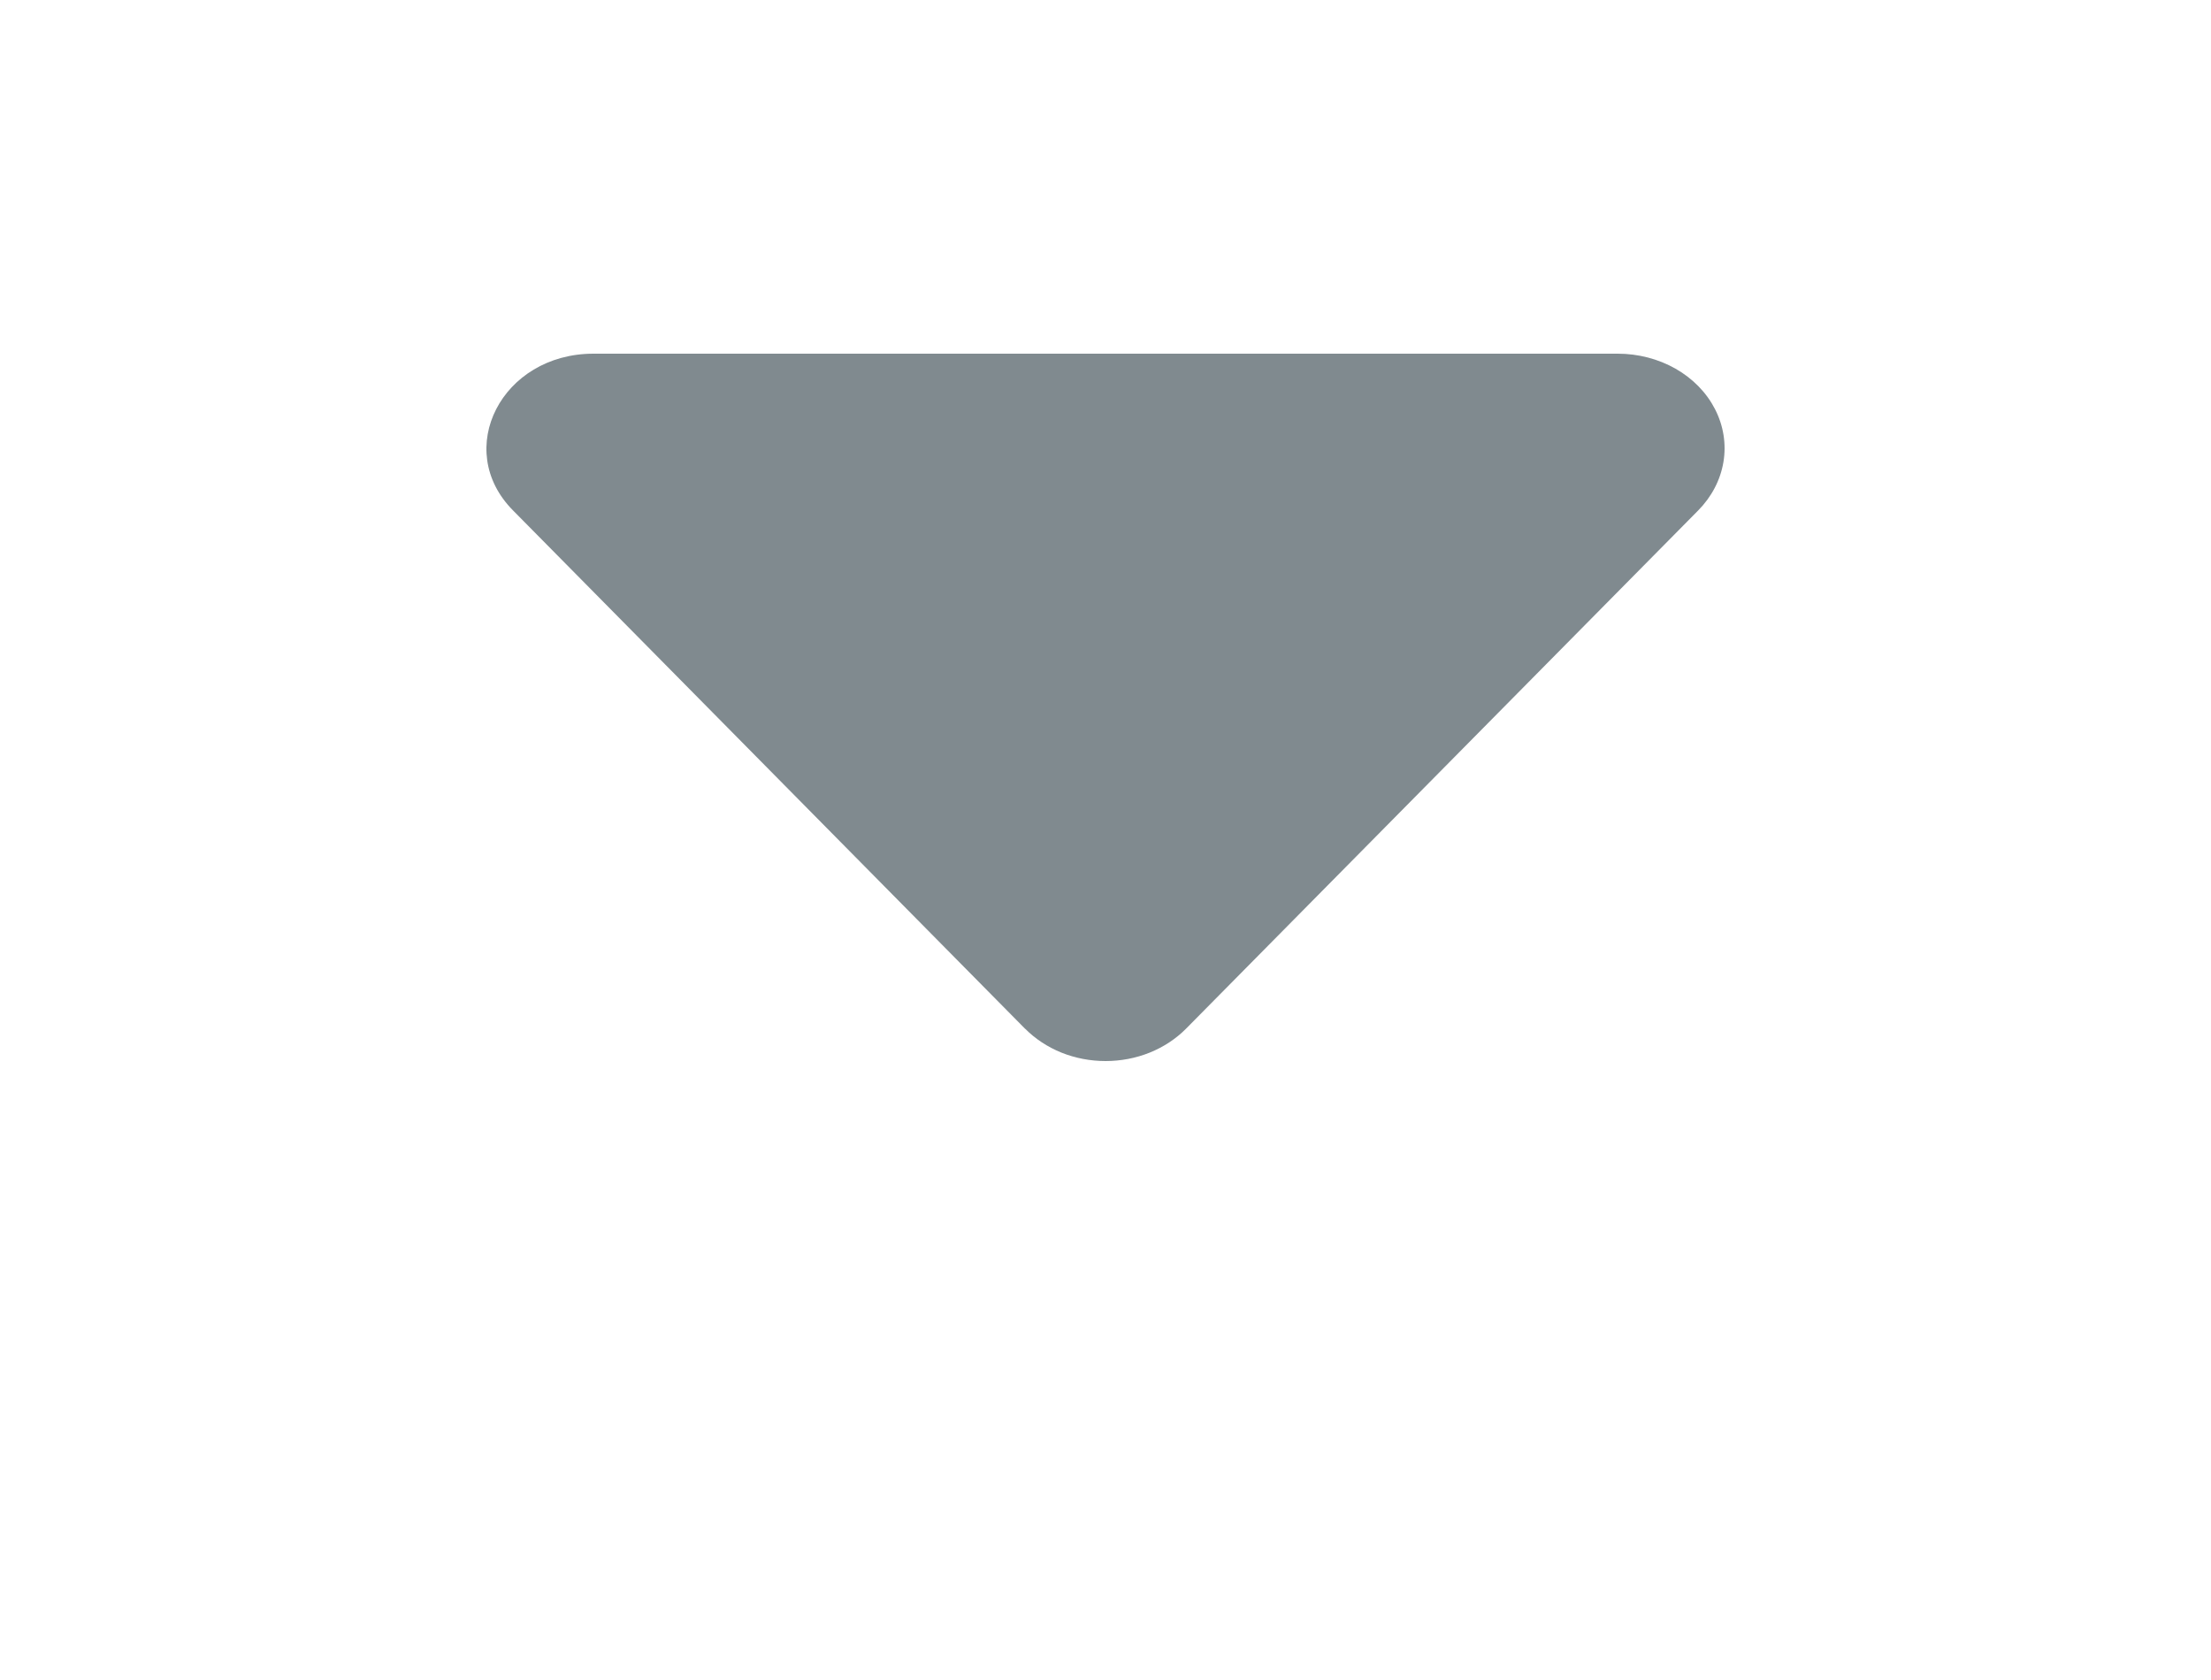
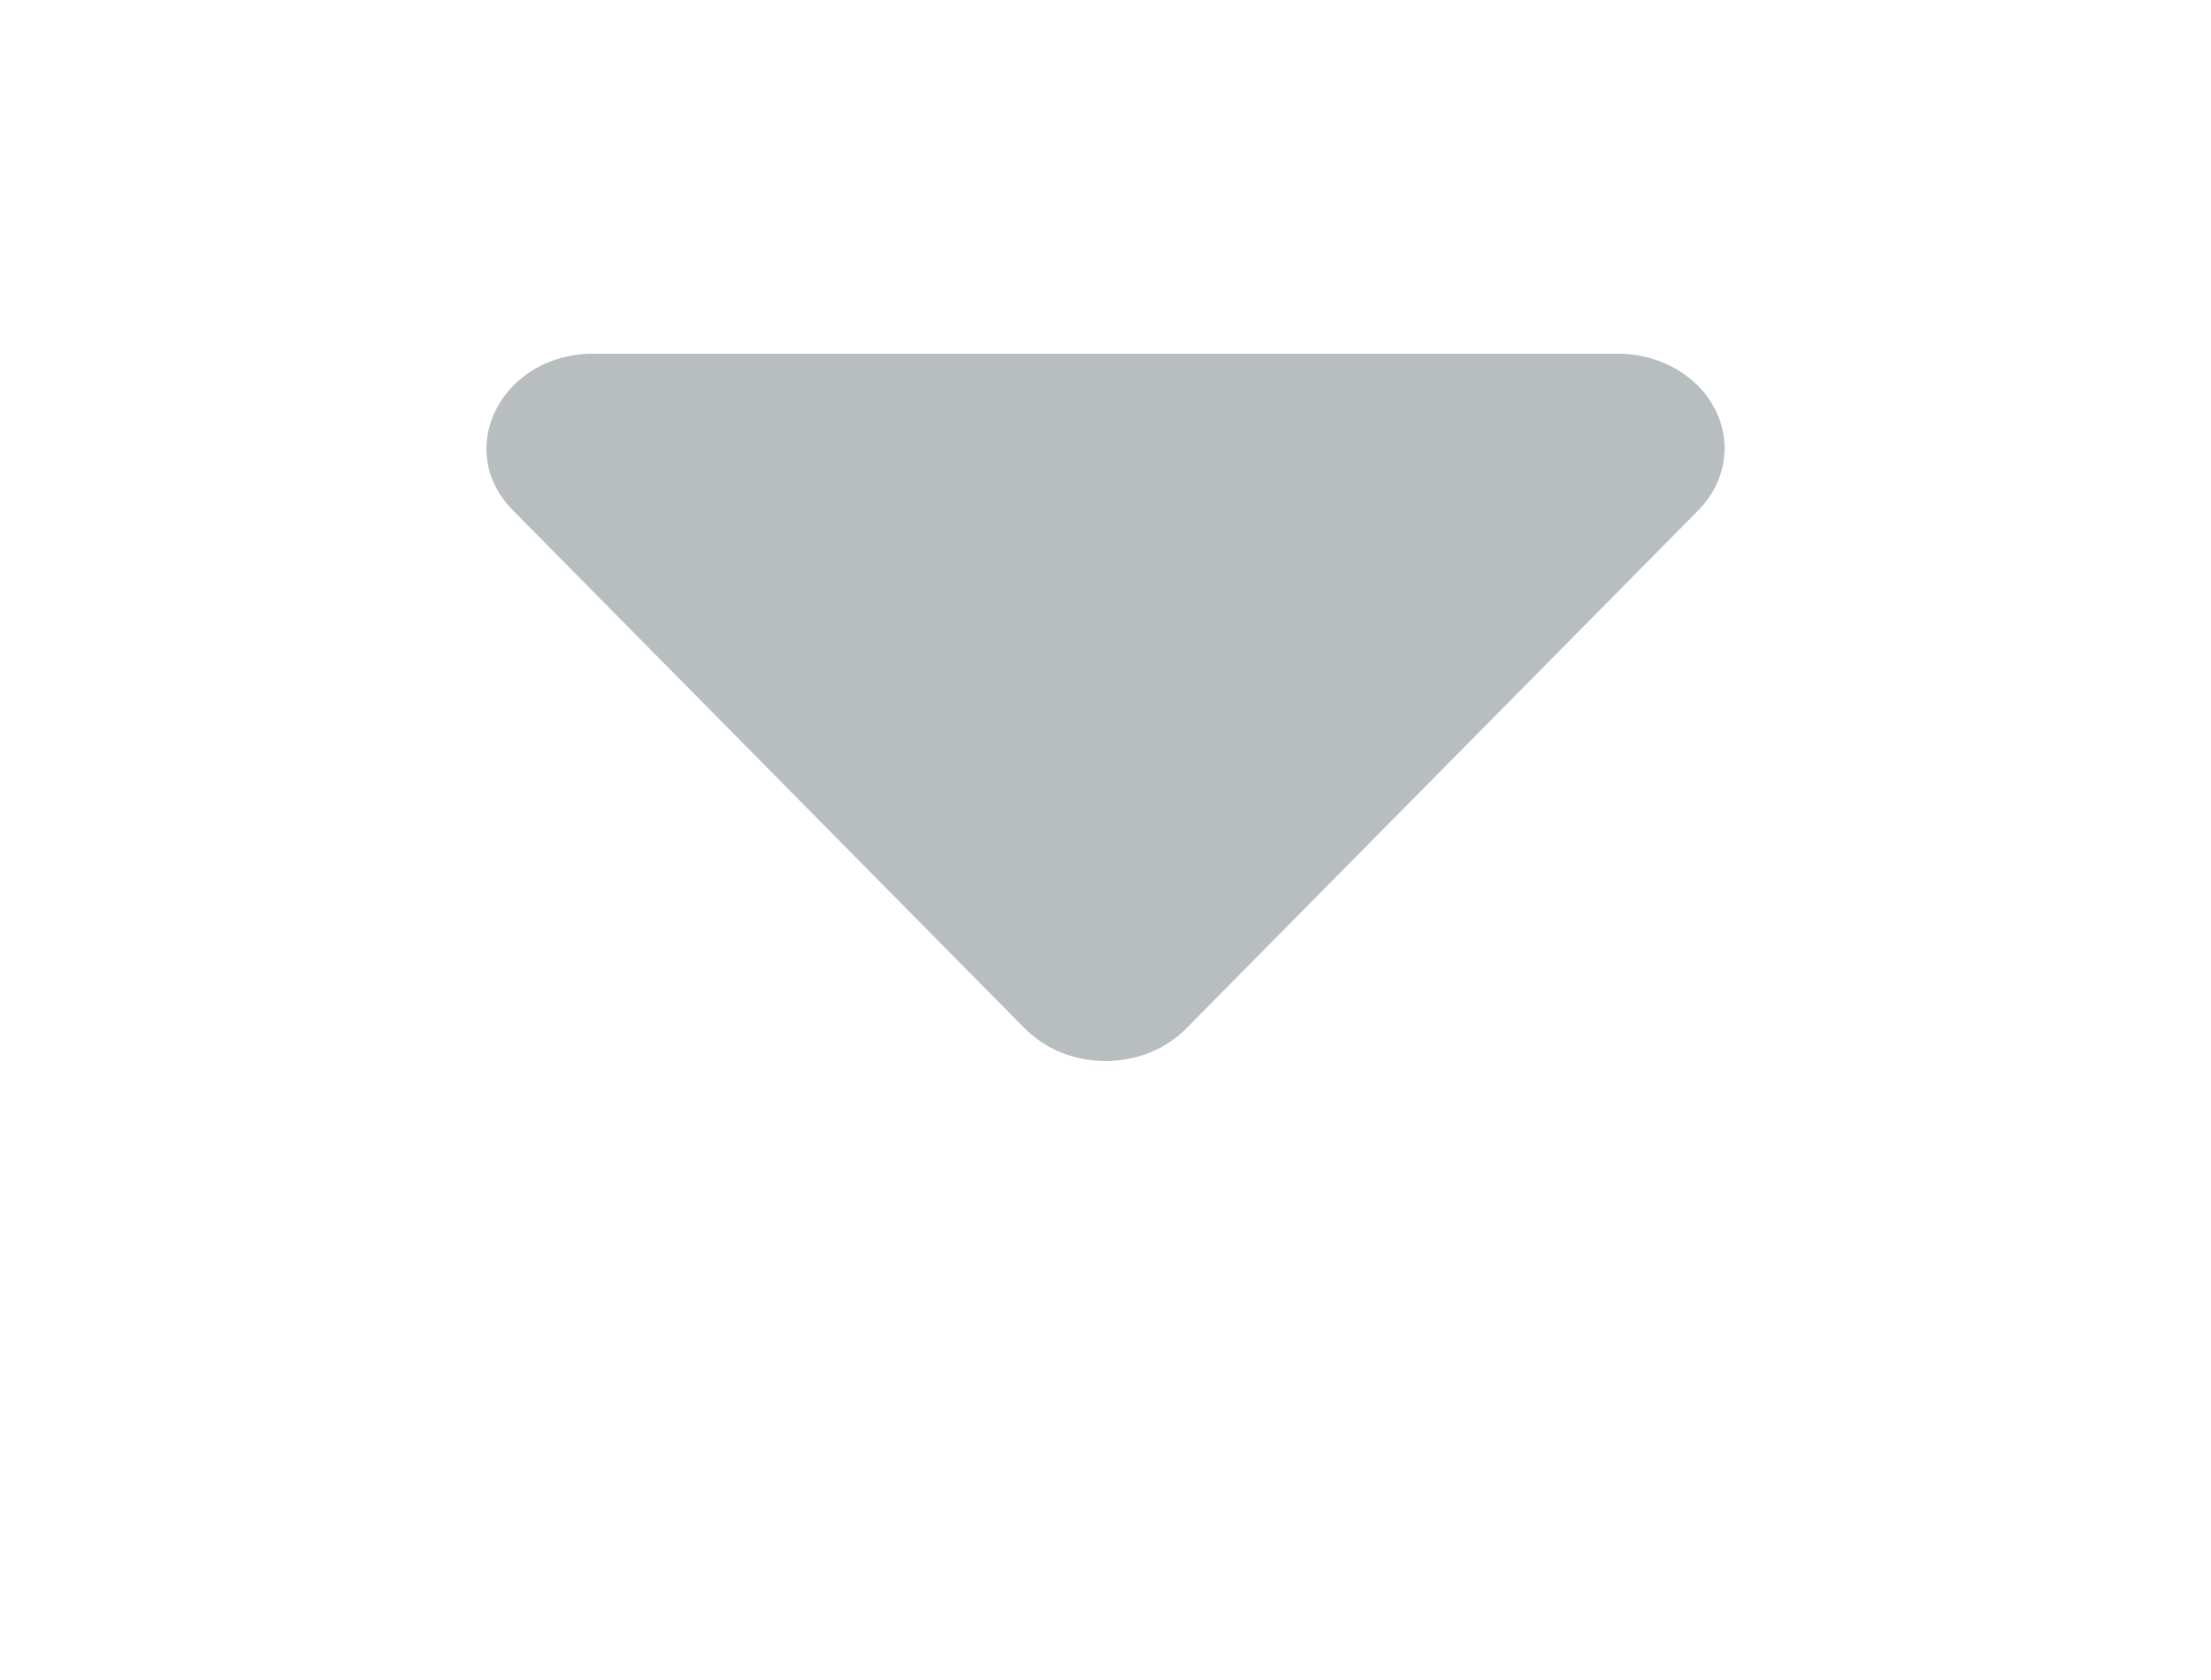
<svg xmlns="http://www.w3.org/2000/svg" width="50" height="38" viewBox="0 0 50 38" fill="none">
-   <path d="M23.183 23.271L11.602 11.546C10.235 10.167 11.346 8 13.421 8H36.583C37.047 8 37.502 8.118 37.892 8.34C38.283 8.563 38.592 8.88 38.784 9.255C38.976 9.629 39.042 10.045 38.974 10.451C38.906 10.858 38.707 11.239 38.401 11.548L26.82 23.269C26.593 23.498 26.314 23.682 26 23.809C25.687 23.935 25.346 24 25.002 24C24.657 24 24.317 23.935 24.003 23.809C23.69 23.682 23.41 23.498 23.183 23.269V23.271Z" fill="#808a8f" />
+   <path d="M23.183 23.271L11.602 11.546C10.235 10.167 11.346 8 13.421 8H36.583C37.047 8 37.502 8.118 37.892 8.34C38.283 8.563 38.592 8.88 38.784 9.255C38.976 9.629 39.042 10.045 38.974 10.451C38.906 10.858 38.707 11.239 38.401 11.548L26.82 23.269C26.593 23.498 26.314 23.682 26 23.809C25.687 23.935 25.346 24 25.002 24C24.657 24 24.317 23.935 24.003 23.809C23.69 23.682 23.41 23.498 23.183 23.269V23.271Z" fill="rgba(128,138,143,0.562)" />
</svg>
